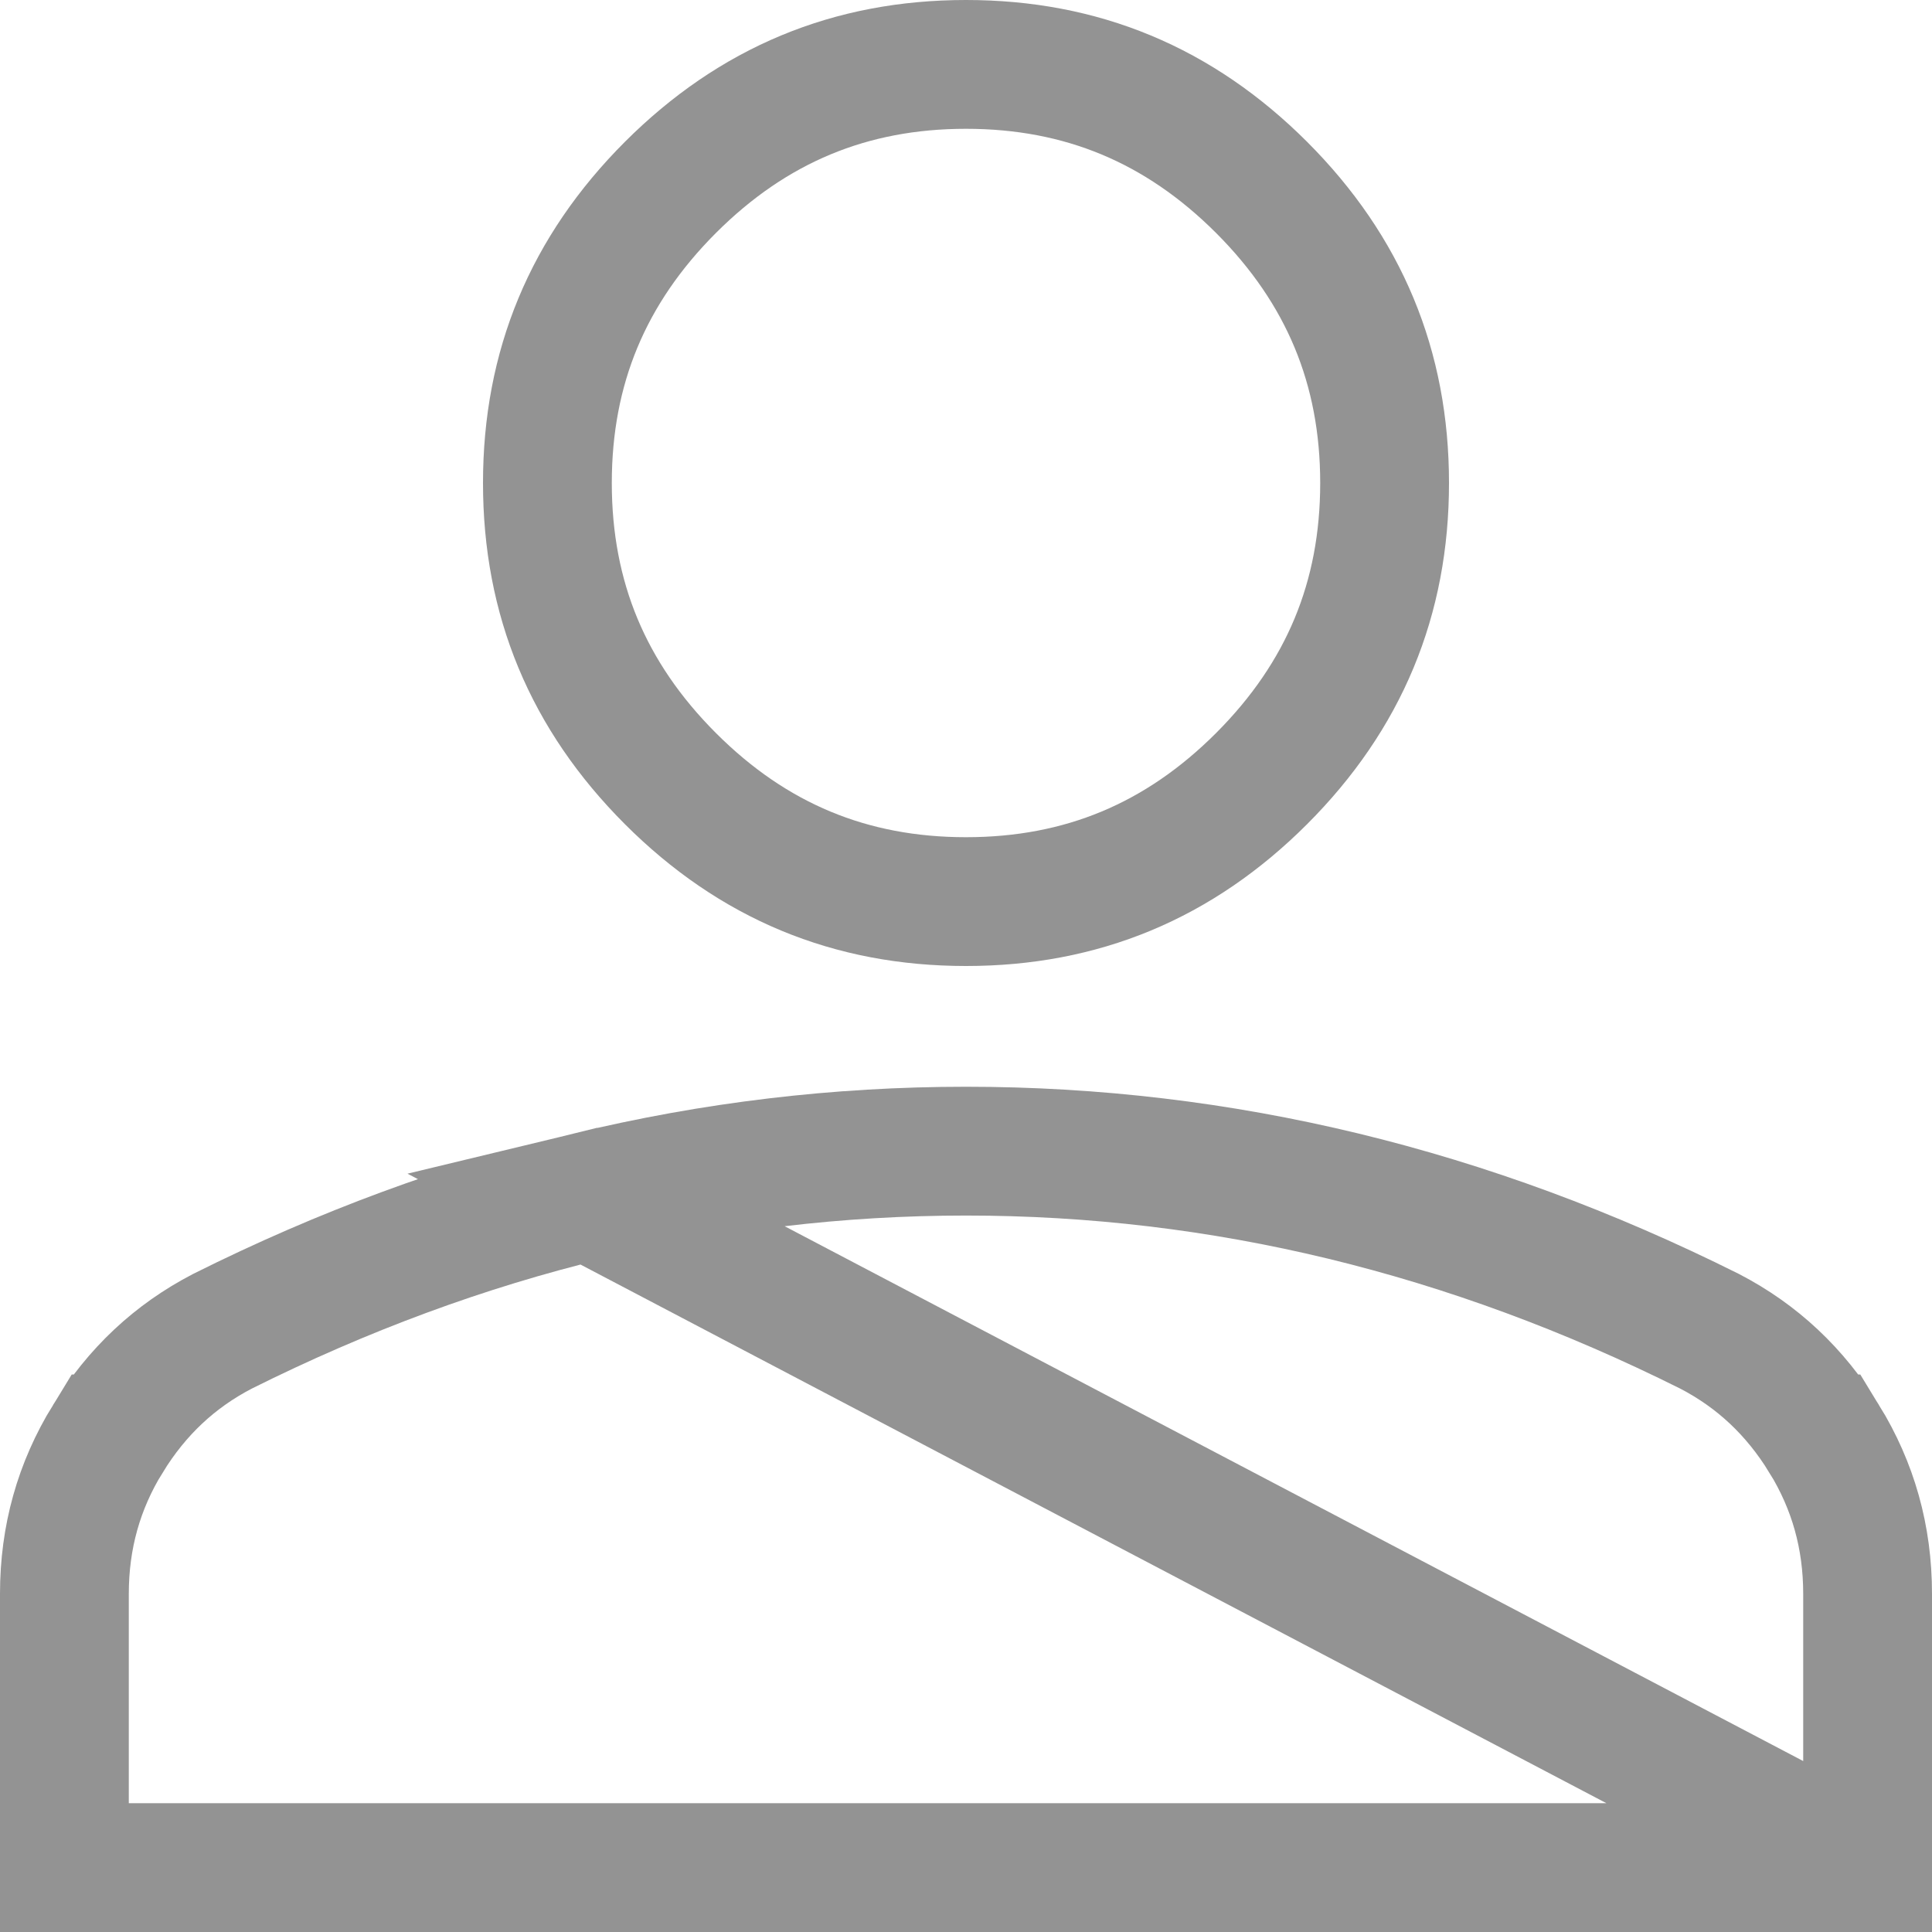
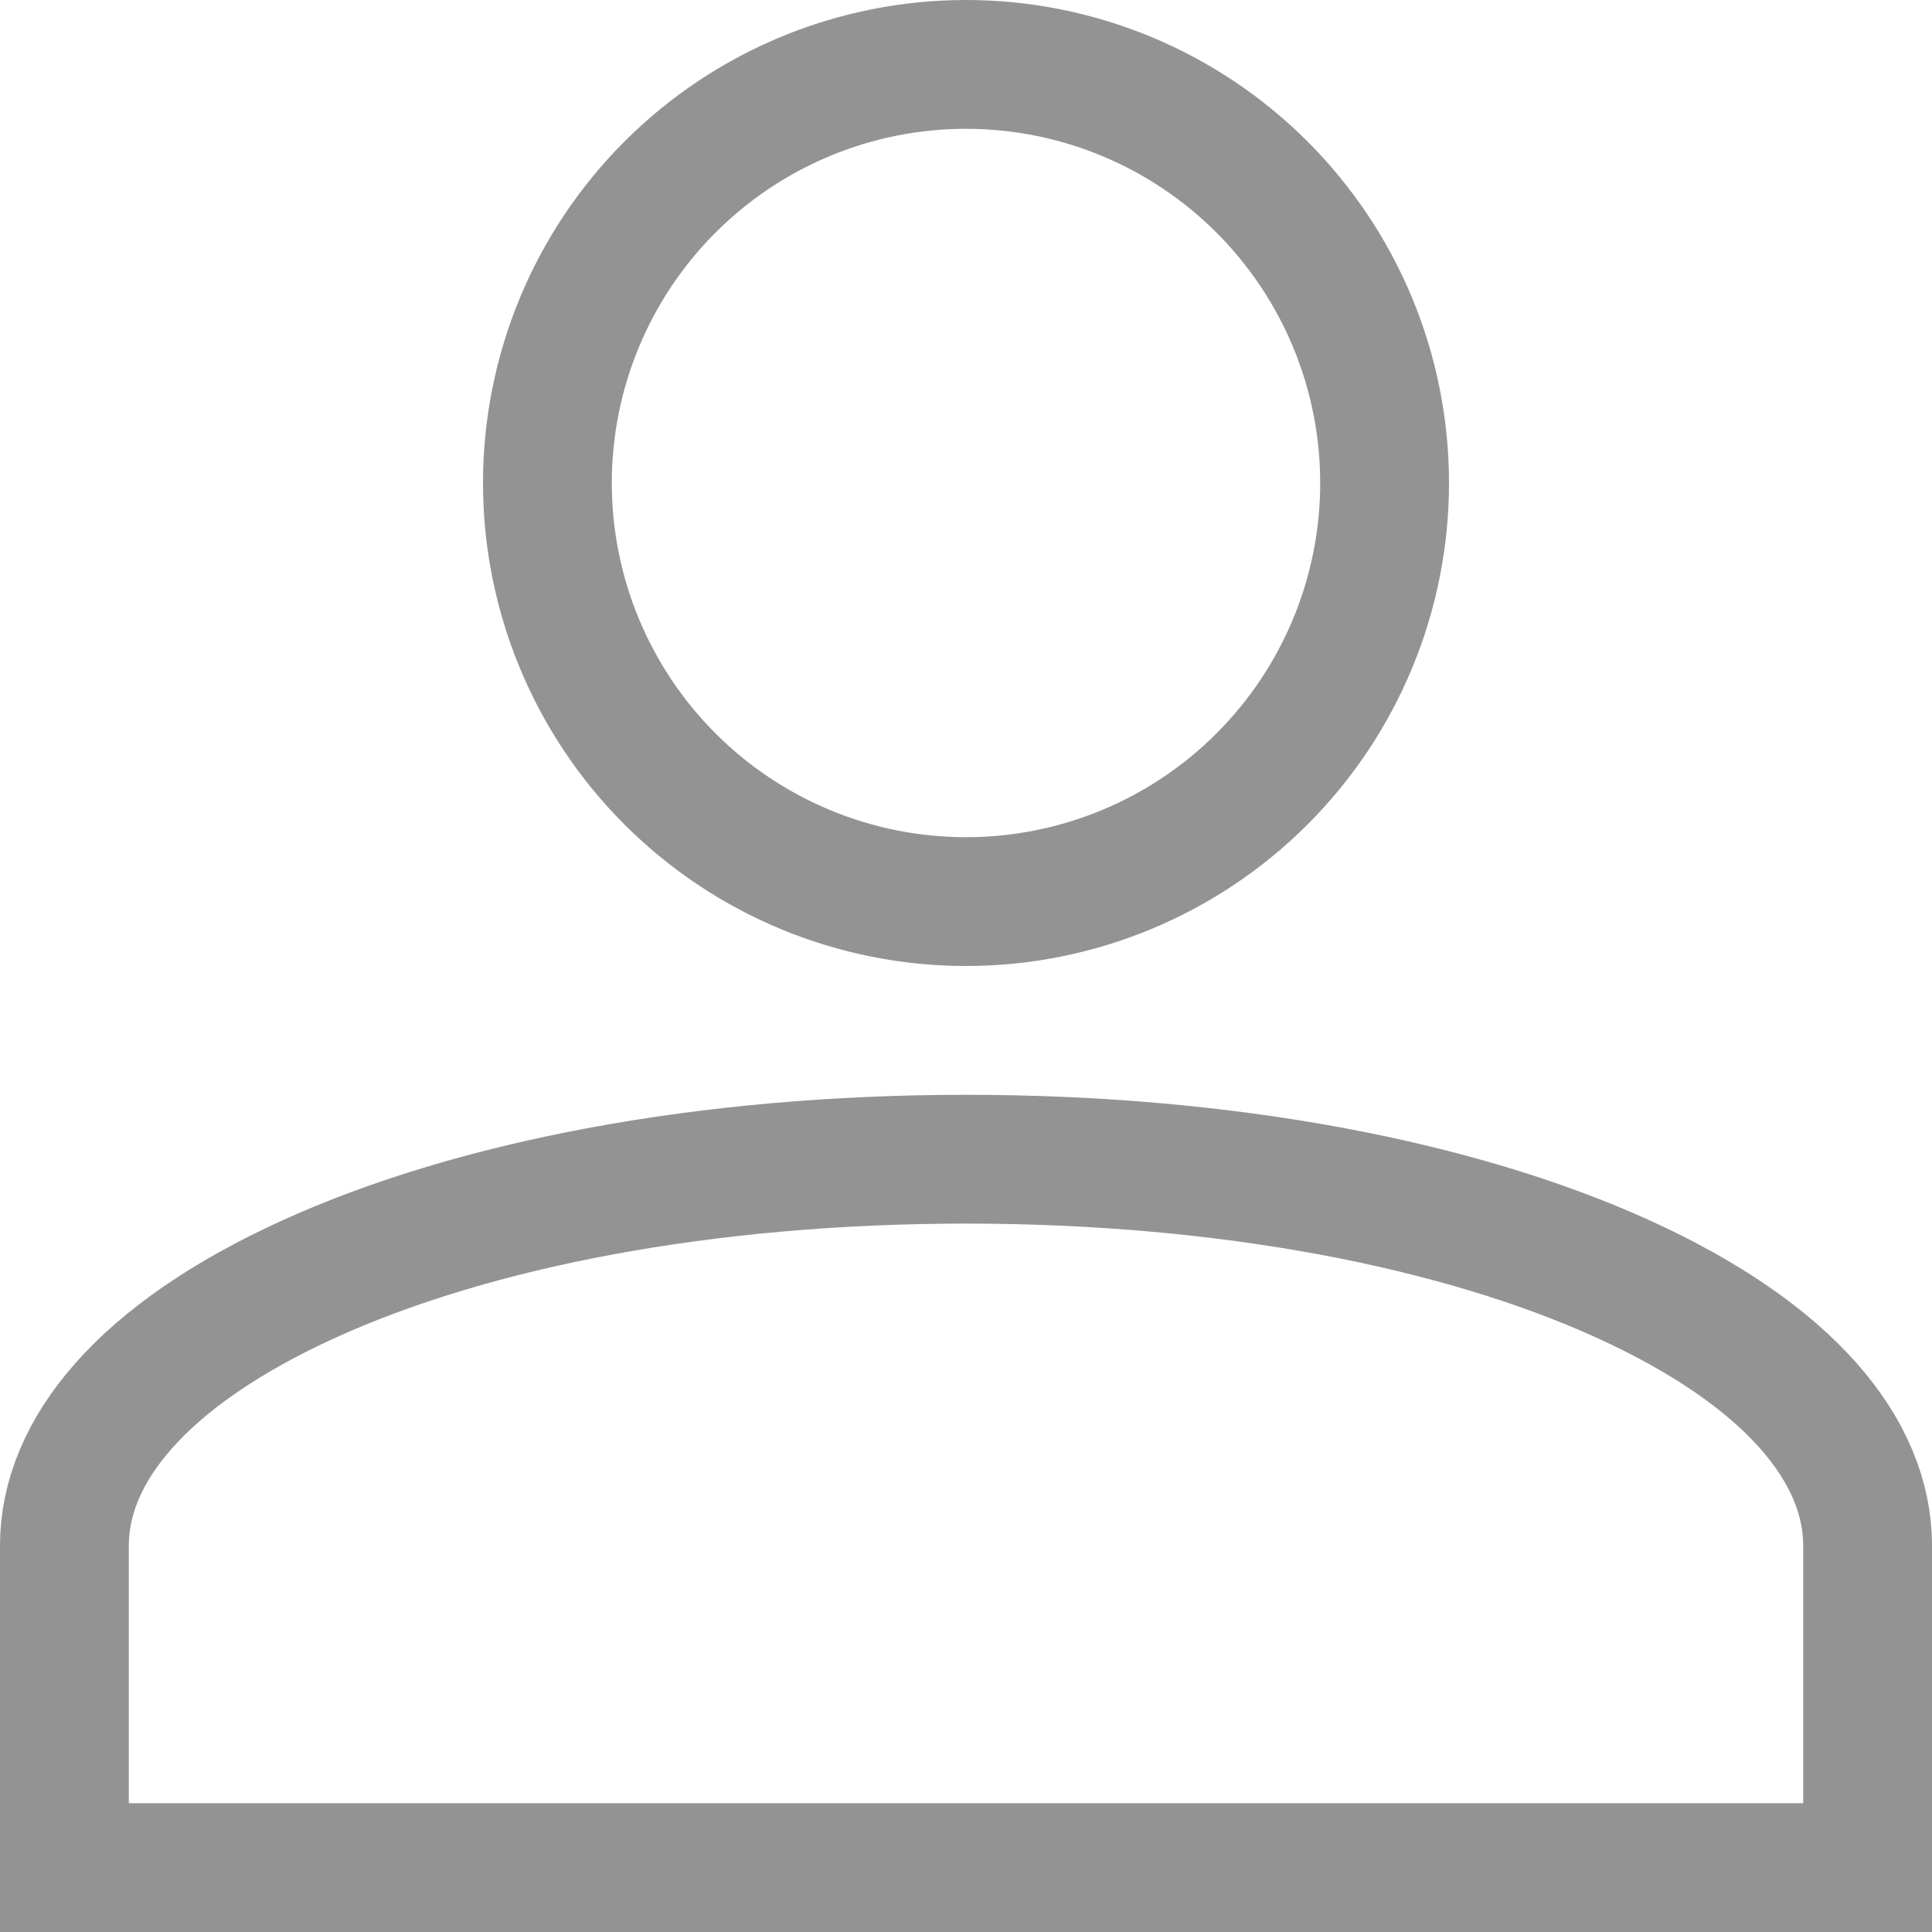
<svg xmlns="http://www.w3.org/2000/svg" width="30" height="30" viewBox="0 0 30 30" fill="none">
-   <path d="M29 29V24.75C29 23.869 28.776 23.074 28.327 22.343L28.326 22.343C27.874 21.606 27.284 21.055 26.546 20.672C24.675 19.737 22.779 19.038 20.859 18.573C18.936 18.108 16.983 17.875 15 17.875C13.017 17.875 11.065 18.108 9.142 18.573L29 29ZM29 29H1V24.75C1 23.869 1.224 23.074 1.673 22.343L1.674 22.343C2.126 21.606 2.716 21.055 3.454 20.672C5.325 19.737 7.221 19.038 9.141 18.573L29 29ZM15 14C13.205 14 11.693 13.373 10.41 12.09C9.128 10.807 8.5 9.295 8.5 7.5C8.5 5.705 9.128 4.193 10.41 2.91C11.693 1.628 13.205 1 15 1C16.795 1 18.307 1.628 19.59 2.91C20.872 4.193 21.5 5.705 21.5 7.5C21.5 9.295 20.872 10.807 19.59 12.09C18.307 13.373 16.795 14 15 14Z" stroke="#939393" stroke-width="2" />
+   <path d="M15 1C16.724 1 18.377 1.685 19.596 2.904C20.815 4.123 21.5 5.776 21.5 7.5C21.5 9.224 20.815 10.877 19.596 12.096C18.377 13.315 16.724 14 15 14C13.276 14 11.623 13.315 10.404 12.096C9.185 10.877 8.5 9.224 8.5 7.5C8.5 5.776 9.185 4.123 10.404 2.904C11.623 1.685 13.276 1 15 1ZM15 18C19.045 18 22.645 18.699 25.195 19.857C27.803 21.041 29 22.537 29 24L29 29H1V24C1 22.537 2.197 21.041 4.806 19.857C7.355 18.699 10.955 18 15 18Z" stroke="#939393" stroke-width="2" />
</svg>
